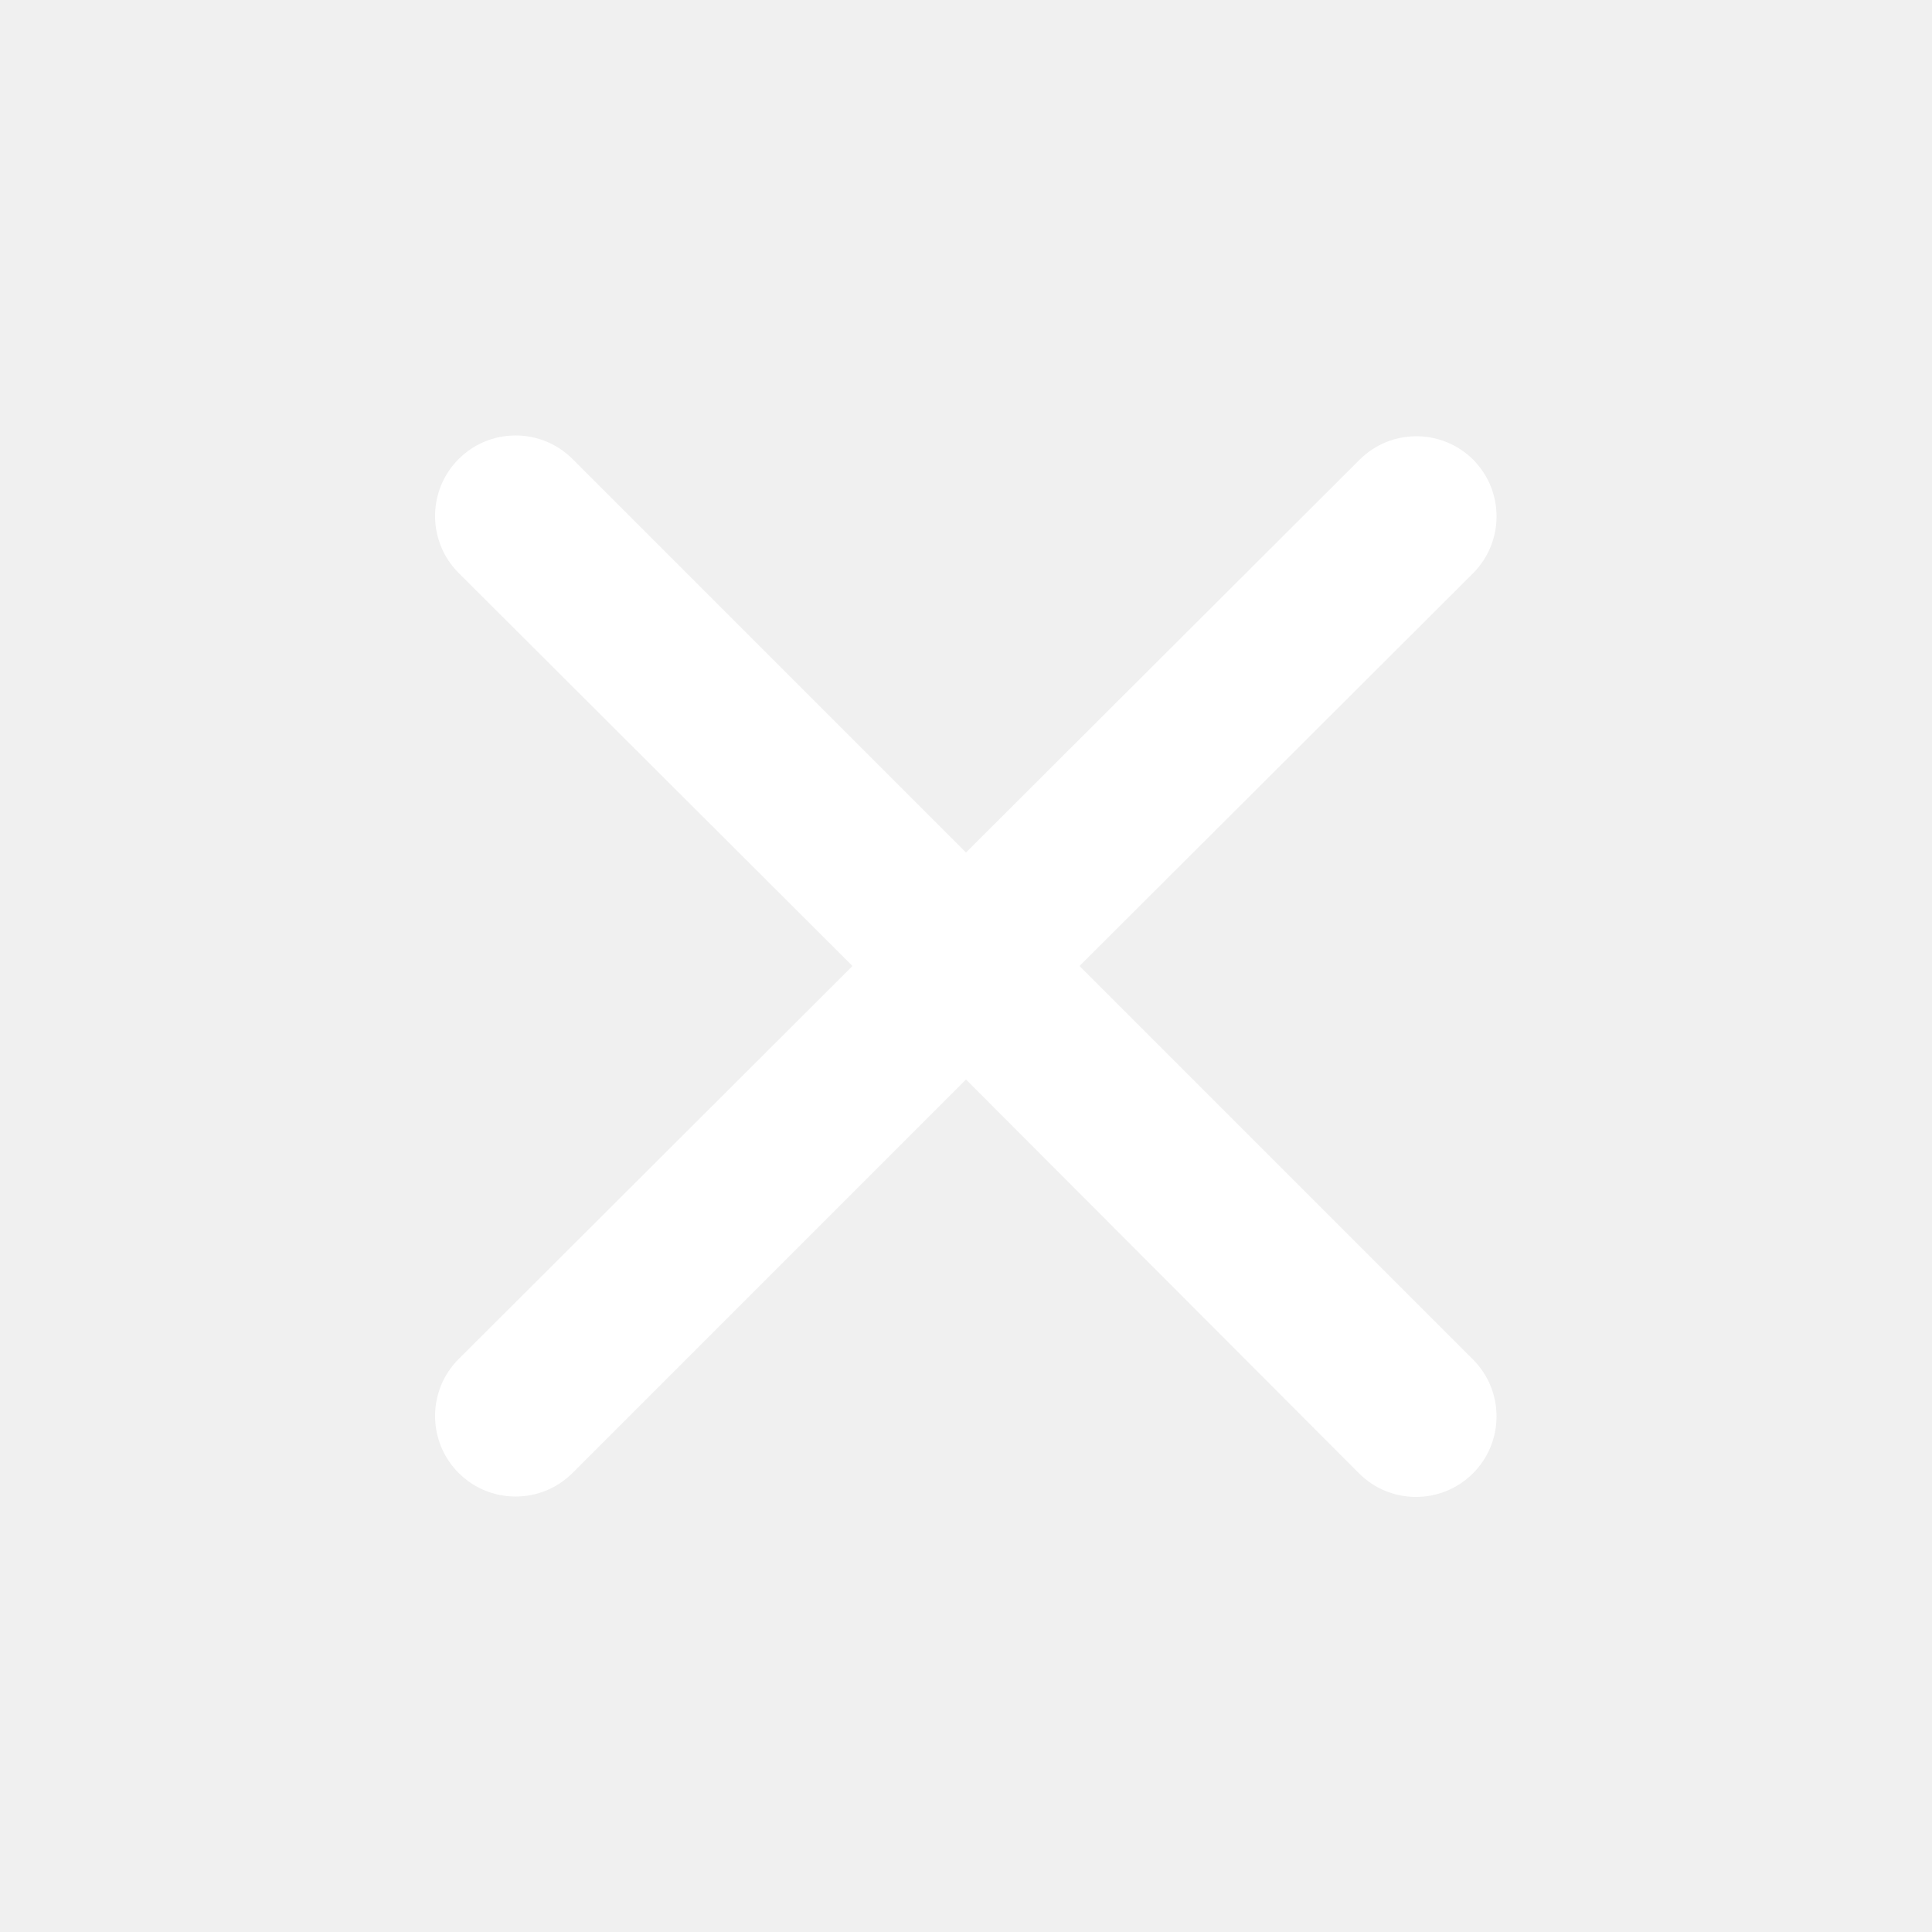
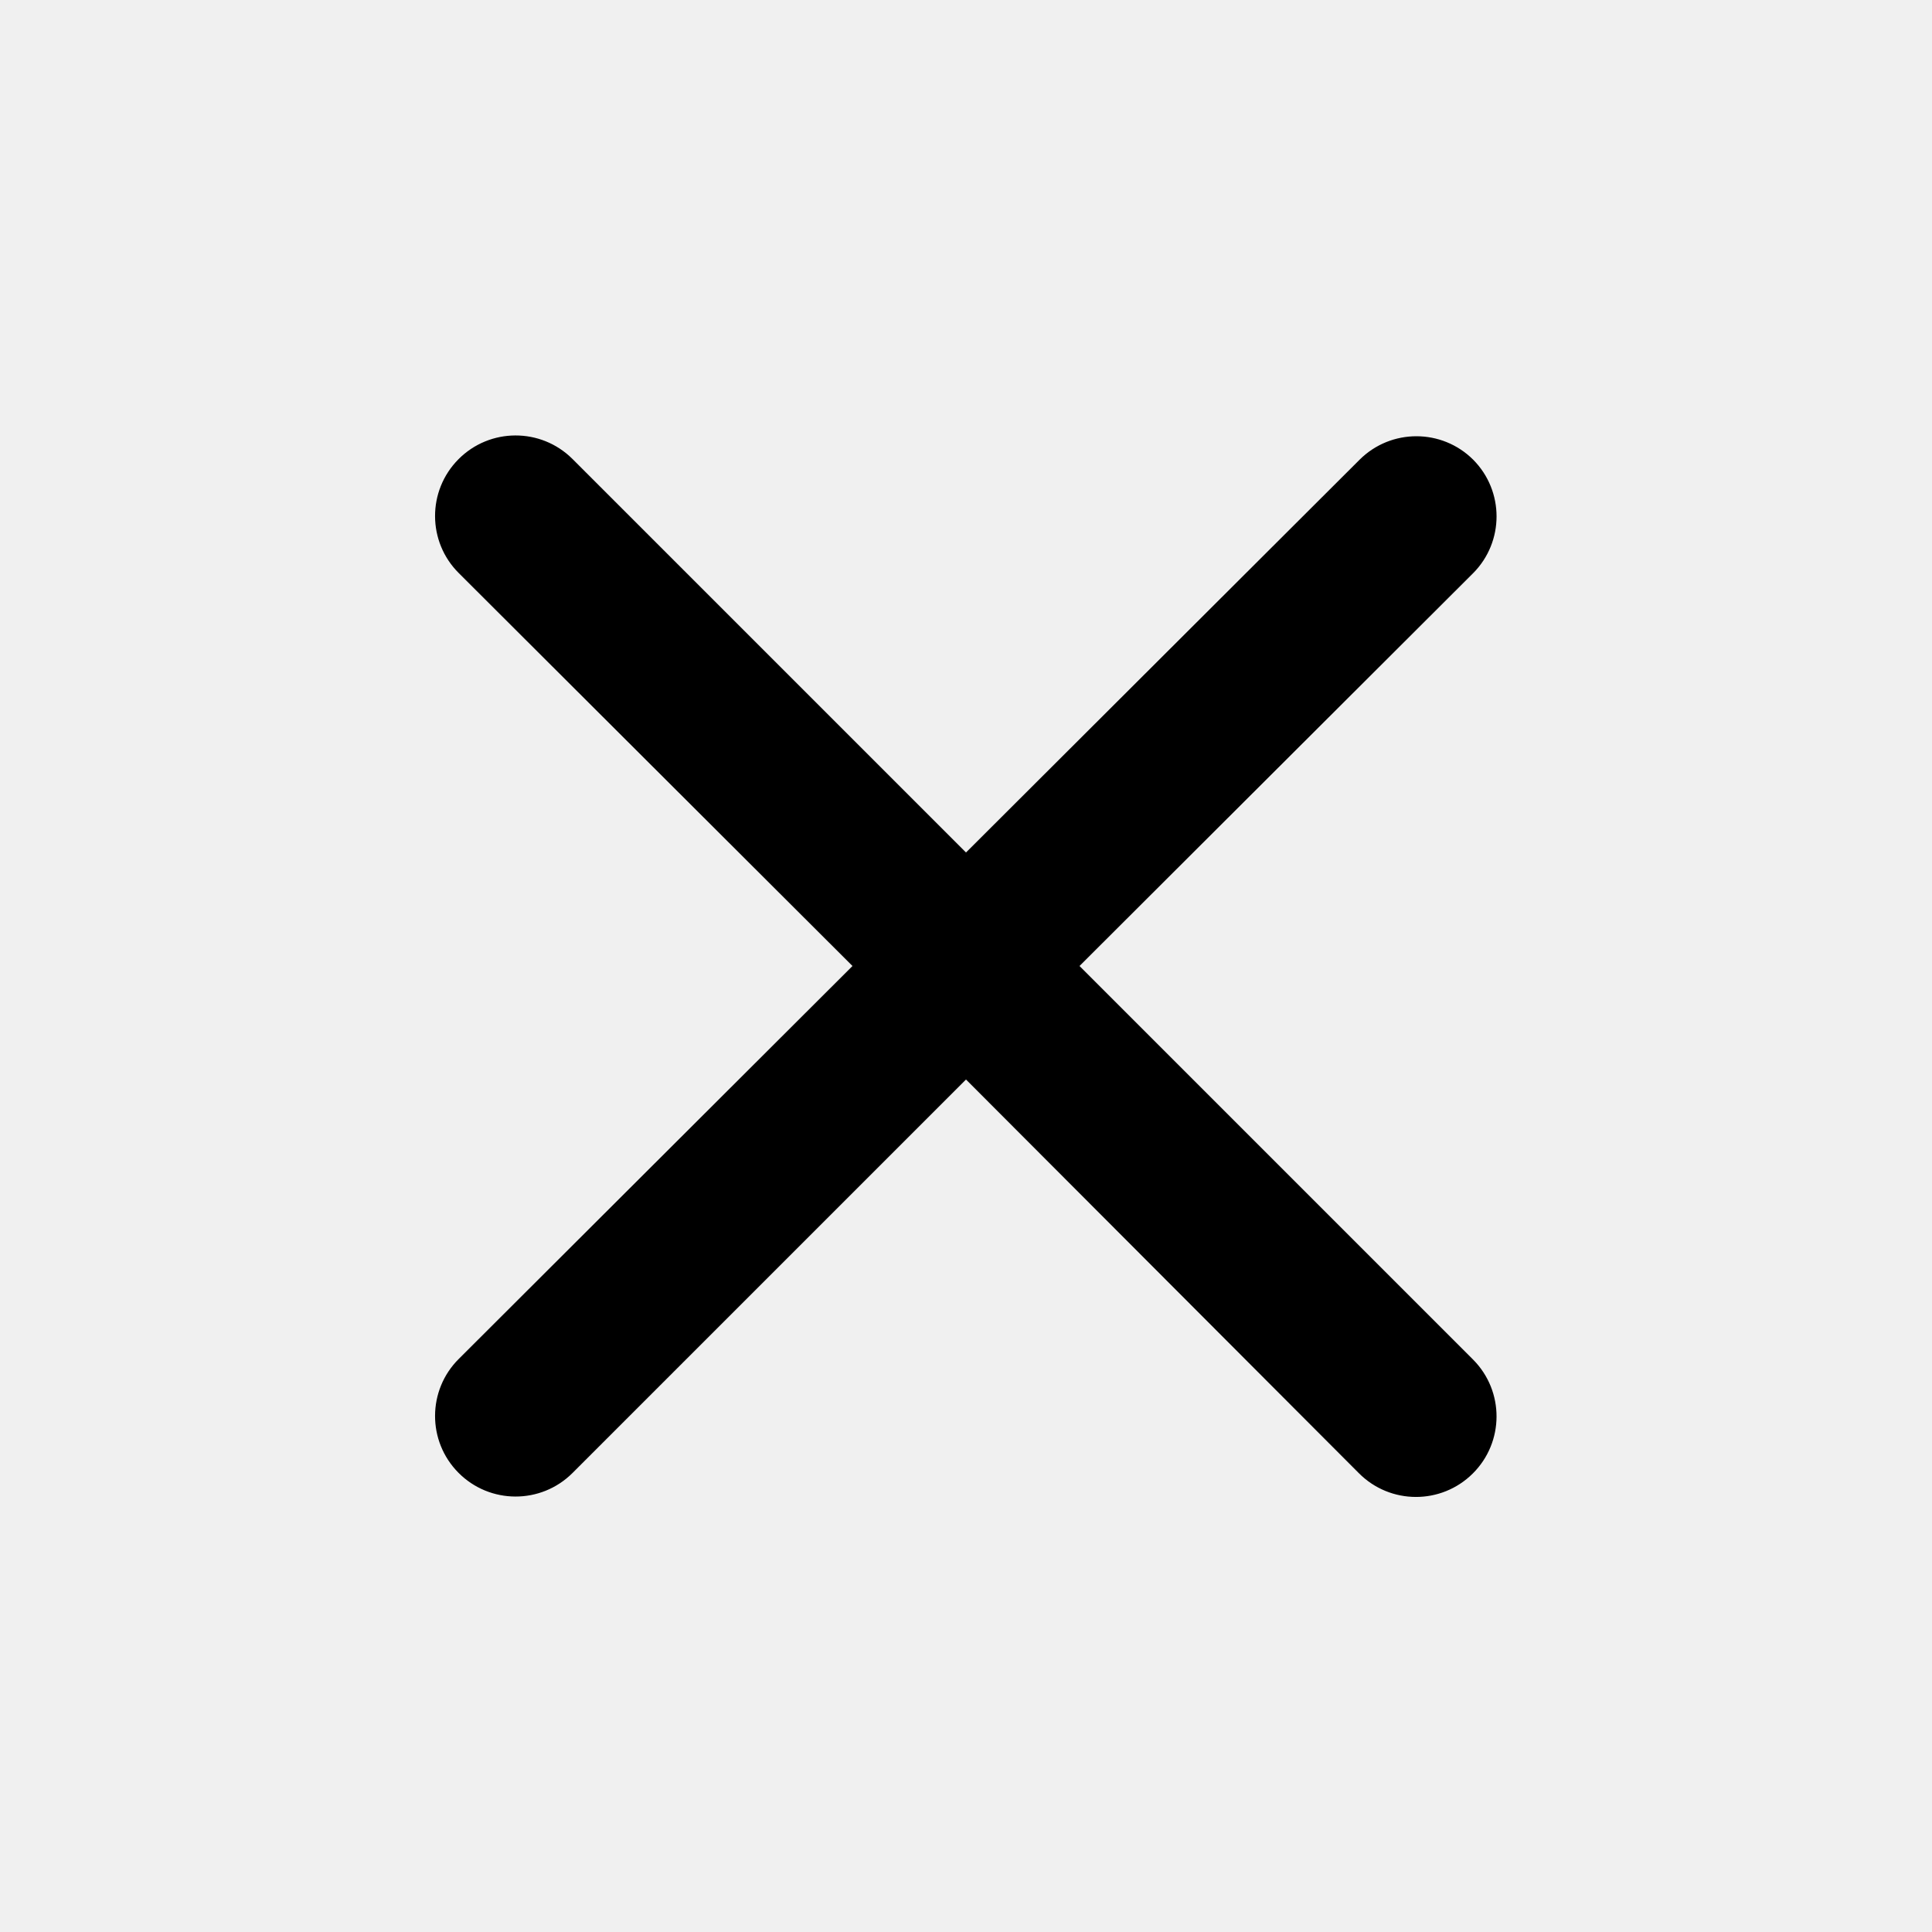
- <svg xmlns="http://www.w3.org/2000/svg" viewBox="0 0 24 24" width="24" height="24" fill="white">
+ <svg xmlns="http://www.w3.org/2000/svg" viewBox="0 0 24 24" width="24" height="24" fill="black">
  <path d="M18.3 5.71a1 1 0 0 0-1.41 0L12 10.59 7.11 5.7a1 1 0 0 0-1.41 1.42L10.59 12l-4.89 4.88a1 1 0 1 0 1.41 1.42L12 13.41l4.88 4.89a1 1 0 0 0 1.42-1.41L13.41 12l4.89-4.88a1 1 0 0 0 0-1.41z" />
</svg>
